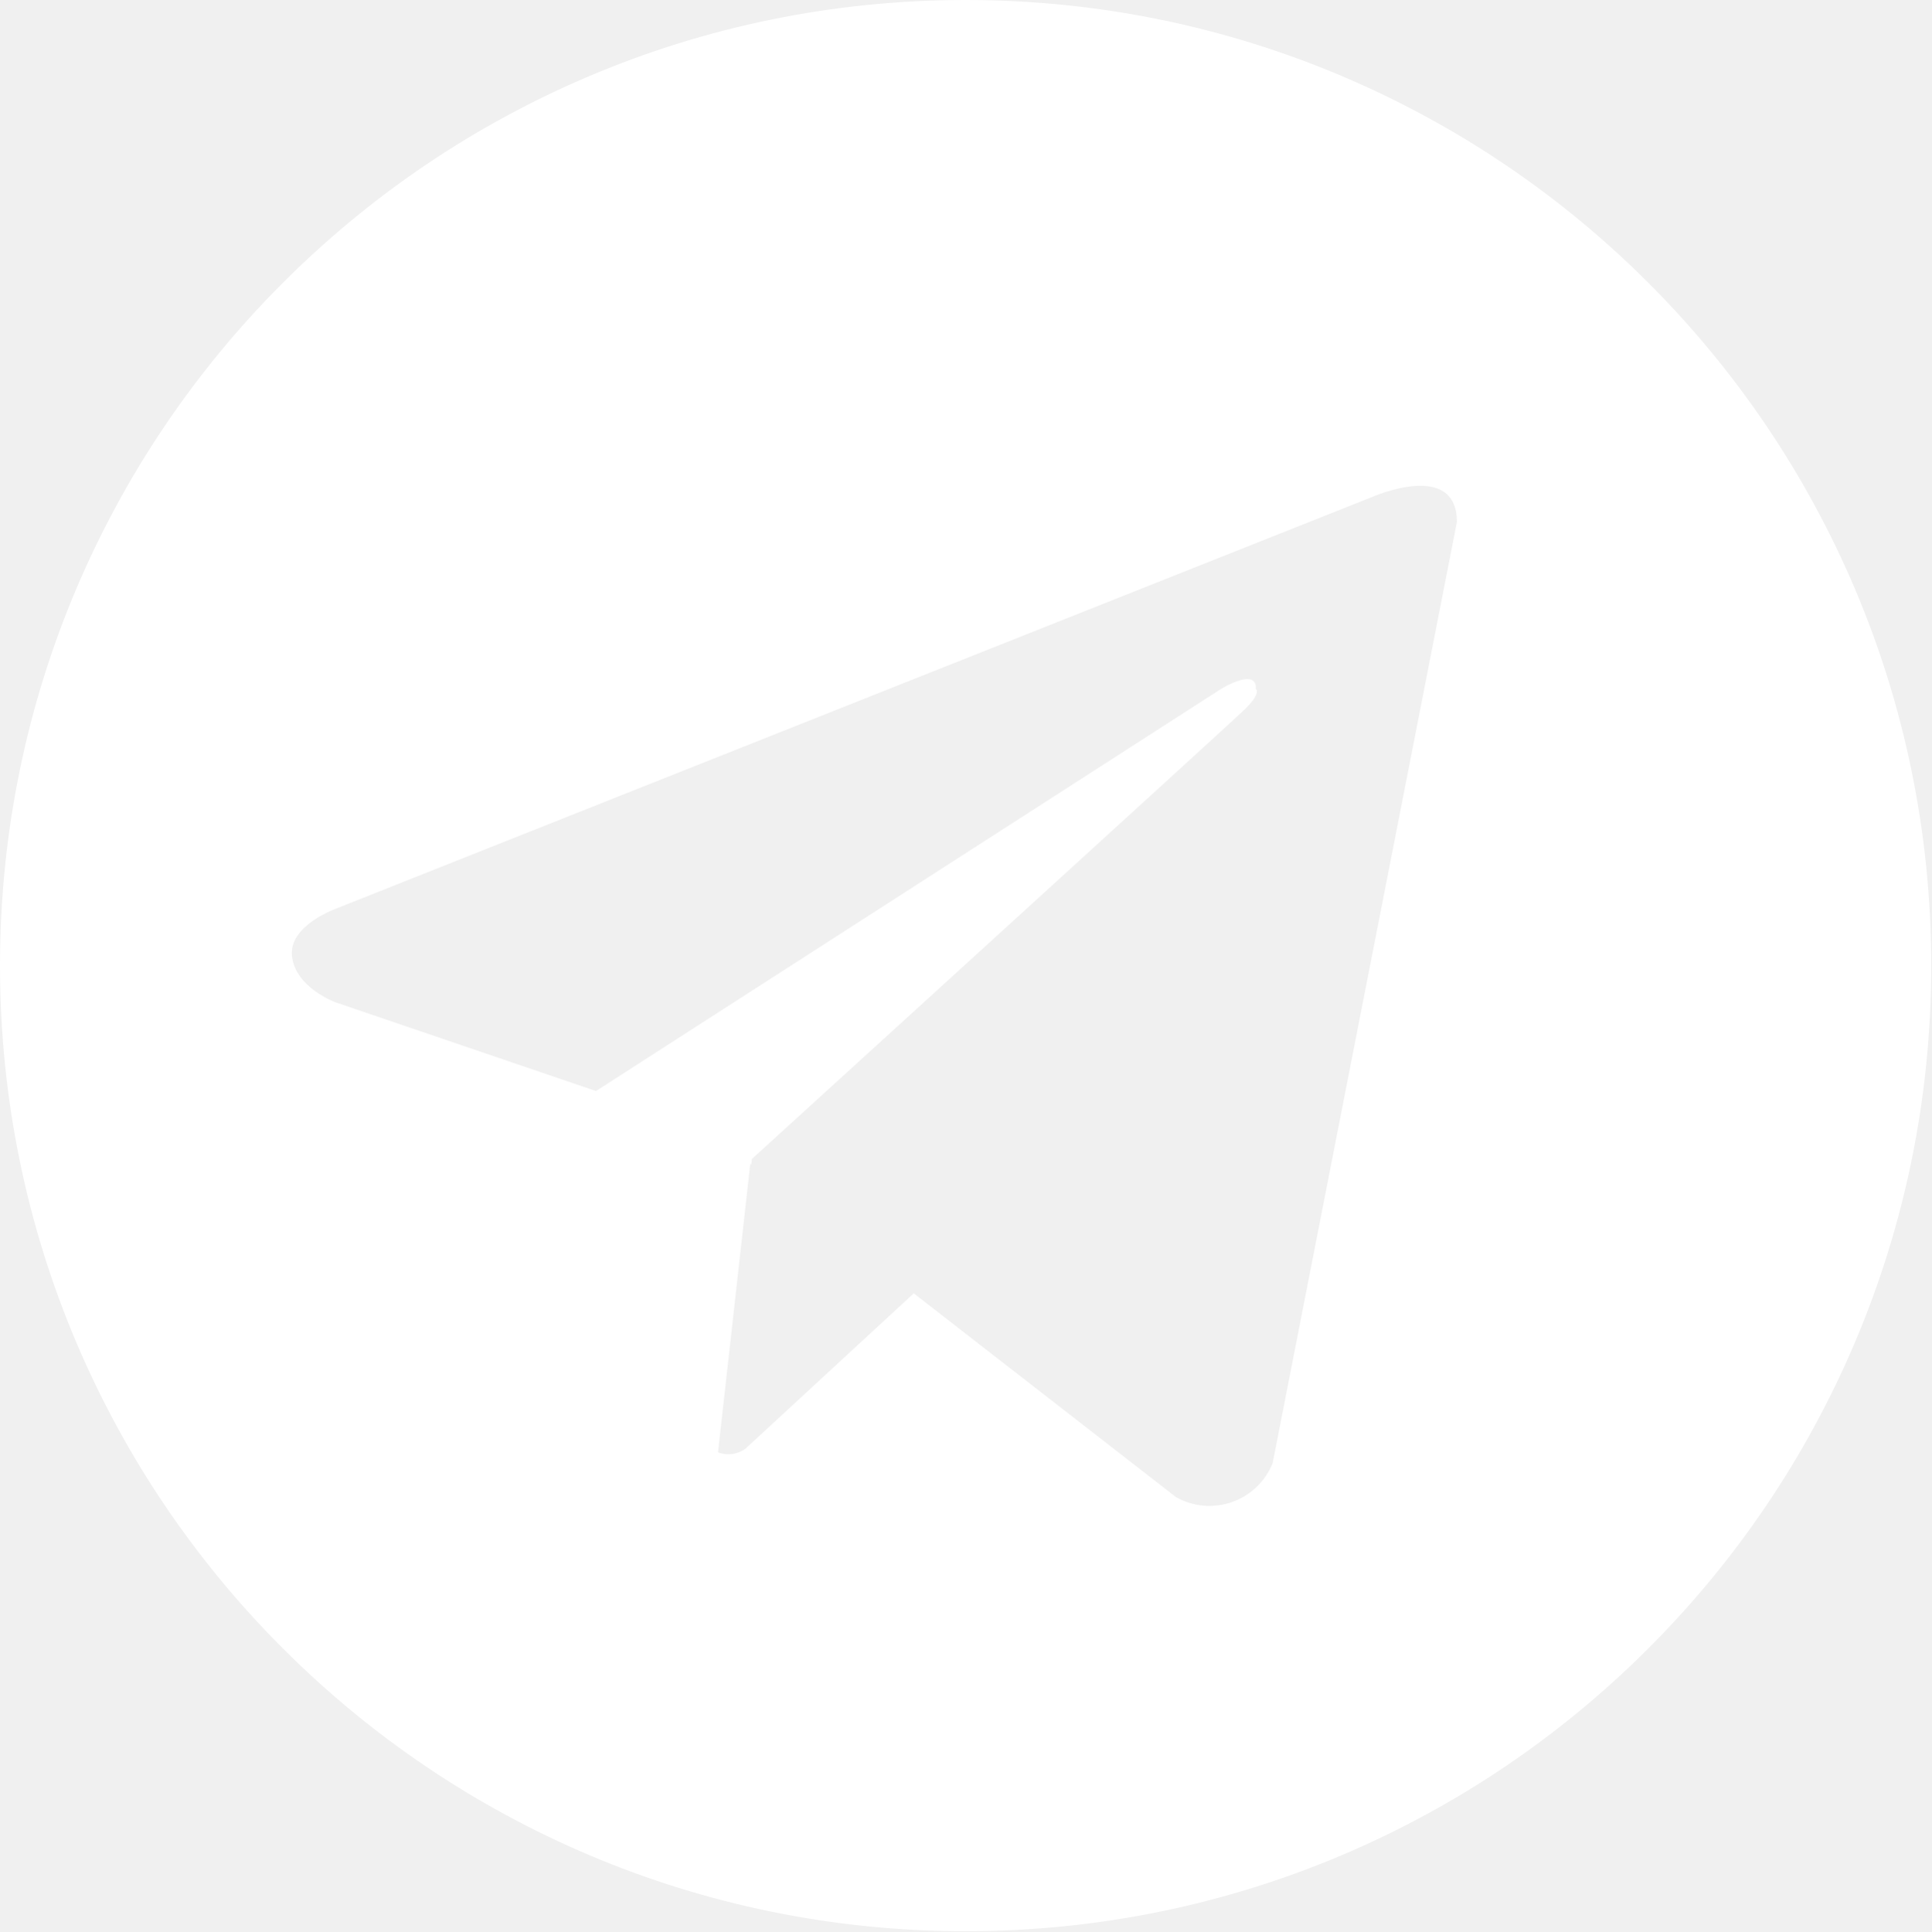
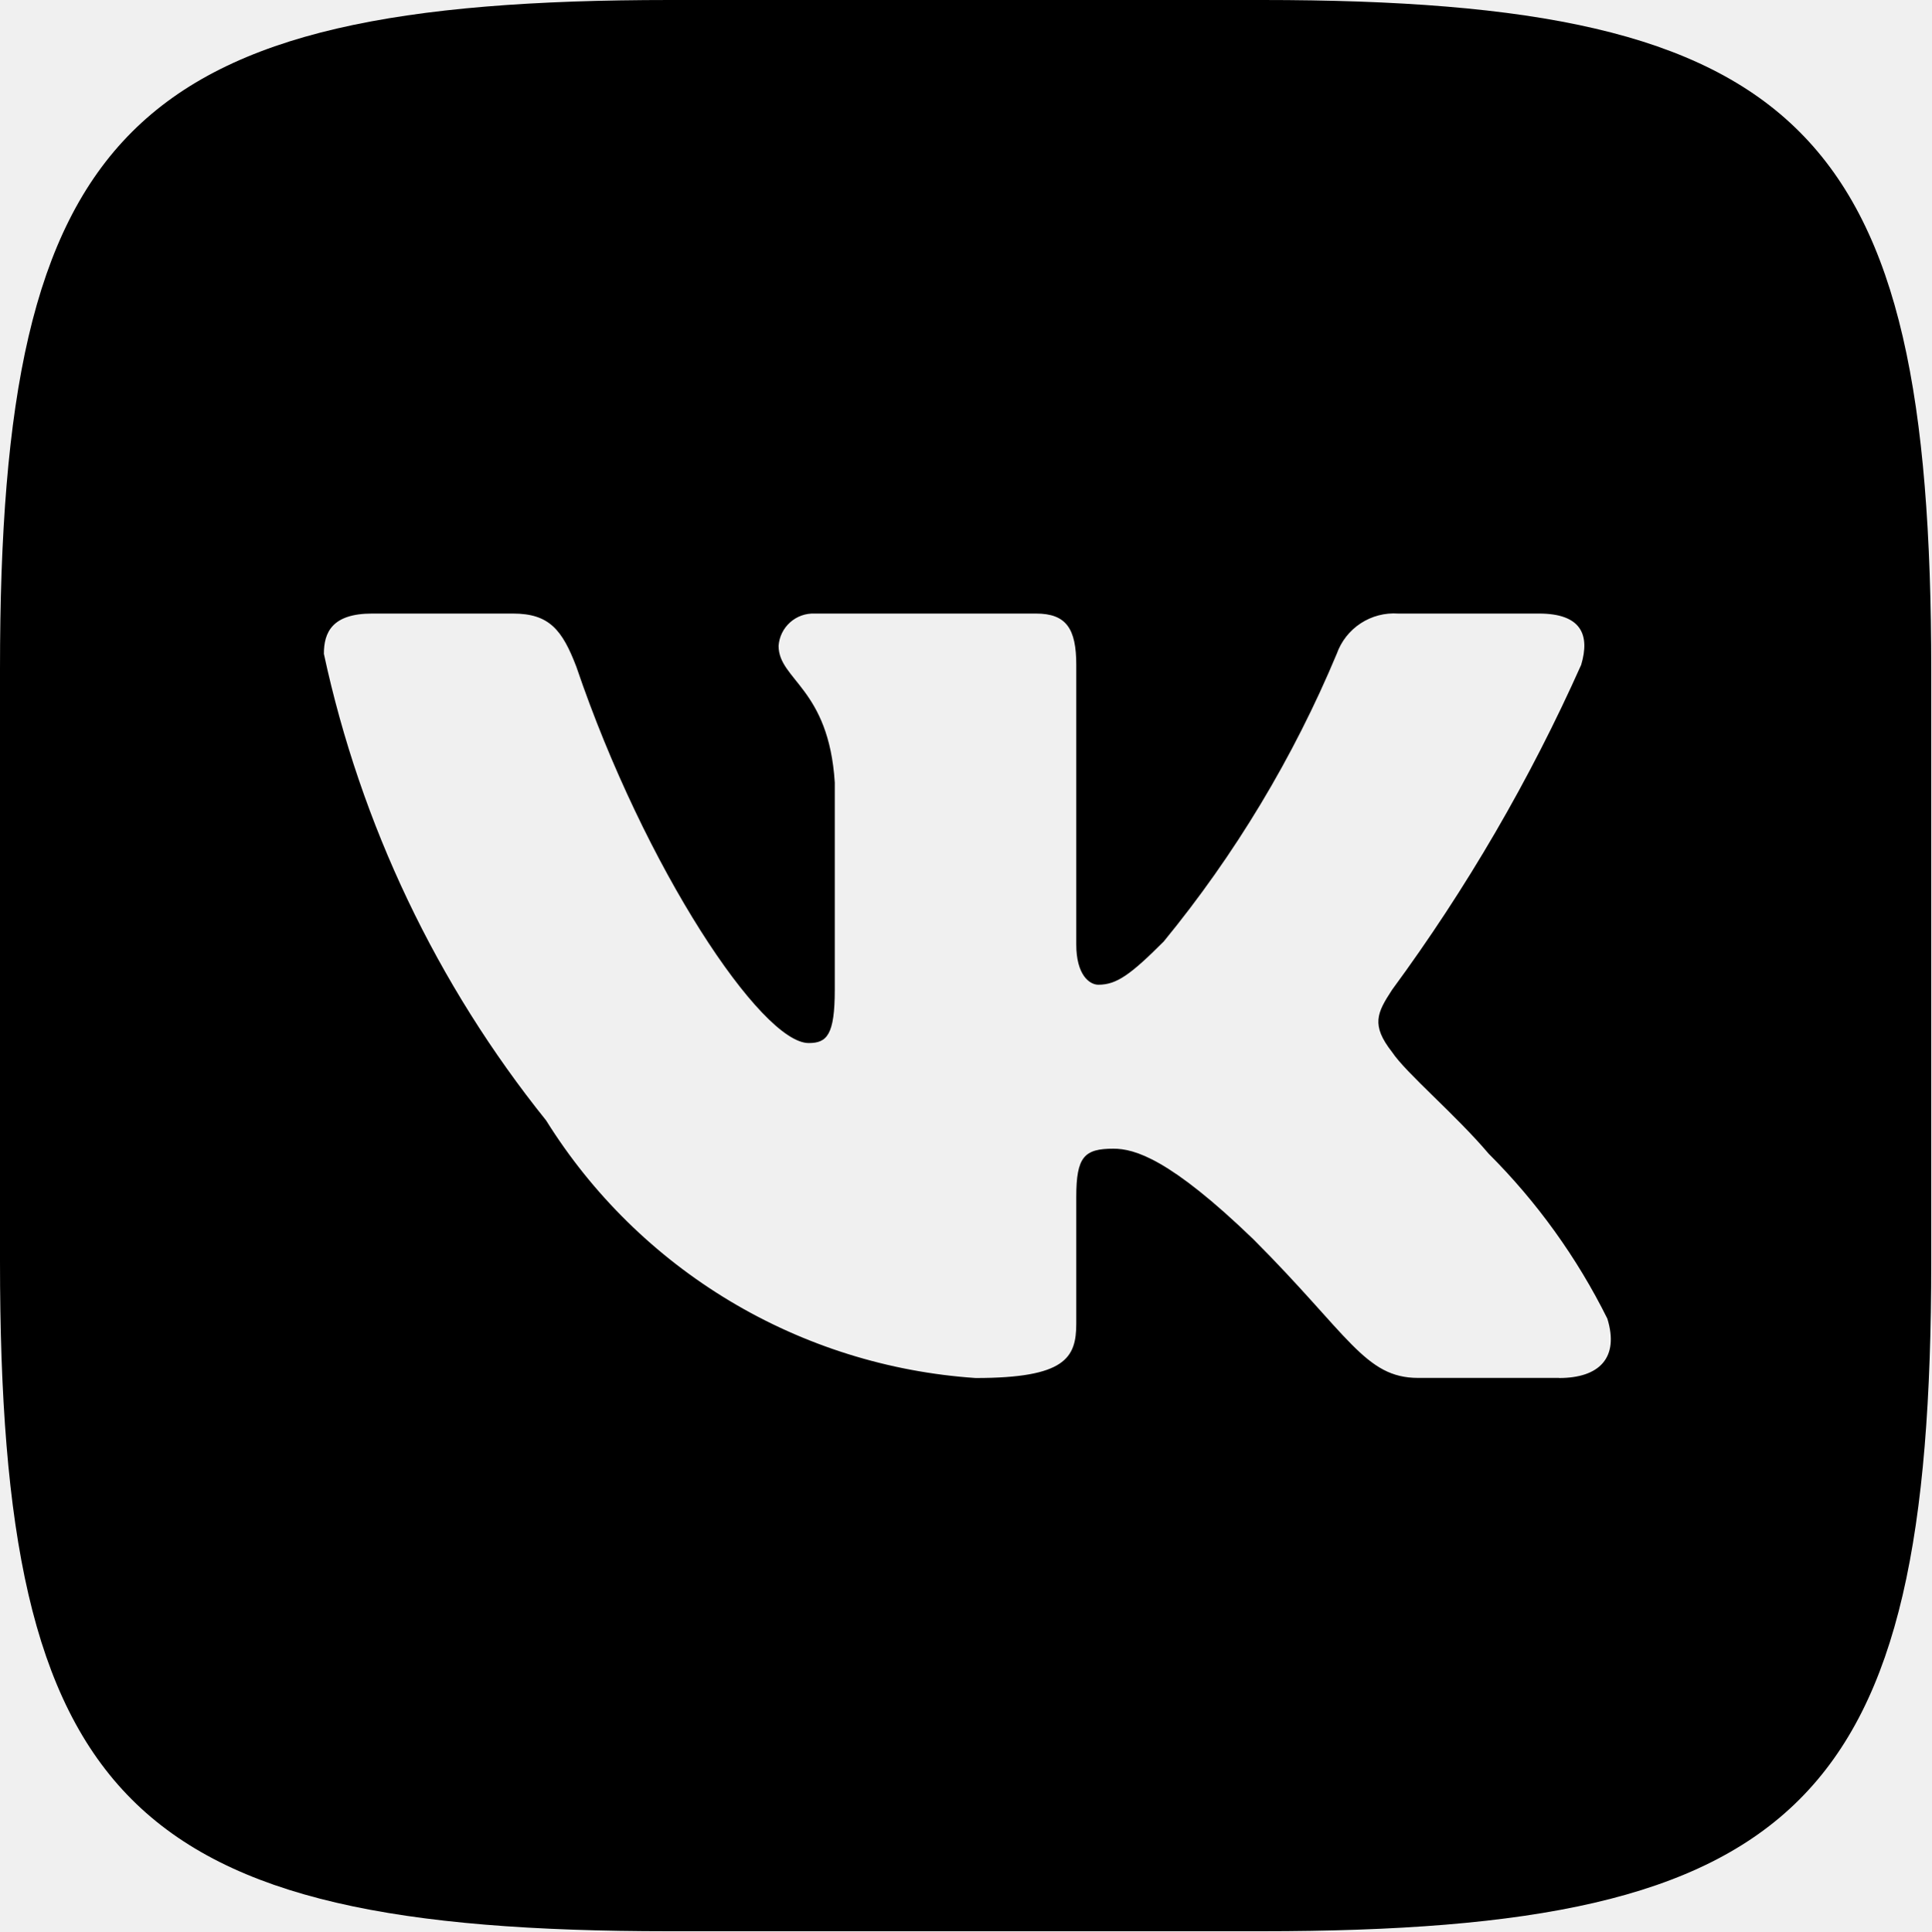
<svg xmlns="http://www.w3.org/2000/svg" width="522" height="522" viewBox="0 0 522 522" fill="none">
-   <path d="M261 0C116.85 0 0 116.85 0 261C0 405.15 116.85 522 261 522C405.15 522 522 405.15 522 261C522 116.85 405.15 0 261 0ZM343.998 395.467C343.024 397.906 341.539 400.107 339.644 401.924C337.749 403.741 335.486 405.132 333.009 406.002C330.532 406.872 327.897 407.202 325.281 406.97C322.666 406.737 320.131 405.948 317.846 404.654L246.984 349.583L201.518 391.552C200.463 392.331 199.229 392.833 197.929 393.011C196.629 393.189 195.306 393.037 194.08 392.57L202.797 314.557L203.058 314.792L203.241 313.252C203.241 313.252 330.739 197.159 335.933 192.226C341.205 187.294 339.457 186.224 339.457 186.224C339.77 180.221 330.035 186.224 330.035 186.224L161.089 294.904L90.75 270.944C90.75 270.944 79.944 267.055 78.926 258.547C77.856 250.09 91.089 245.497 91.089 245.497L370.803 134.363C370.803 134.363 393.797 124.132 393.797 141.097L343.998 395.467V395.467Z" fill="white" />
+   <path d="M341.205 0H181.056C34.791 0 0 34.791 0 180.795V340.944C0 487.183 34.53 522 180.795 522H340.944C487.183 522 522 487.47 522 341.205V181.056C522 34.791 487.47 0 341.205 0ZM421.411 372.447H383.331C368.924 372.447 364.591 360.78 338.752 334.941C316.202 313.2 306.675 310.486 300.959 310.486C293.077 310.486 290.911 312.652 290.911 323.536V357.779C290.911 367.044 287.909 372.473 263.714 372.473C240.233 370.895 217.463 363.761 197.279 351.659C177.096 339.557 160.076 322.833 147.622 302.864C118.055 266.063 97.482 222.871 87.539 176.723C87.539 171.007 89.706 165.839 100.589 165.839H138.643C148.431 165.839 151.954 170.198 155.791 180.247C174.27 234.639 205.799 281.932 218.588 281.932C223.494 281.932 225.635 279.766 225.635 267.525V211.514C224.016 185.963 210.444 183.796 210.444 174.557C210.619 172.12 211.735 169.847 213.558 168.219C215.38 166.592 217.765 165.738 220.206 165.839H280.027C288.196 165.839 290.911 169.911 290.911 179.699V255.284C290.911 263.453 294.434 266.168 296.888 266.168C301.794 266.168 305.579 263.453 314.557 254.475C333.841 230.957 349.597 204.756 361.328 176.697C362.528 173.327 364.796 170.441 367.789 168.481C370.781 166.52 374.333 165.593 377.902 165.839H415.982C427.388 165.839 429.815 171.555 427.388 179.699C413.541 210.717 396.409 240.16 376.284 267.525C372.186 273.789 370.542 277.052 376.284 284.386C380.094 290.102 393.405 301.246 402.384 311.843C415.434 324.867 426.265 339.926 434.461 356.422C437.723 367.018 432.268 372.473 421.411 372.473V372.447Z" fill="black" />
</svg>
